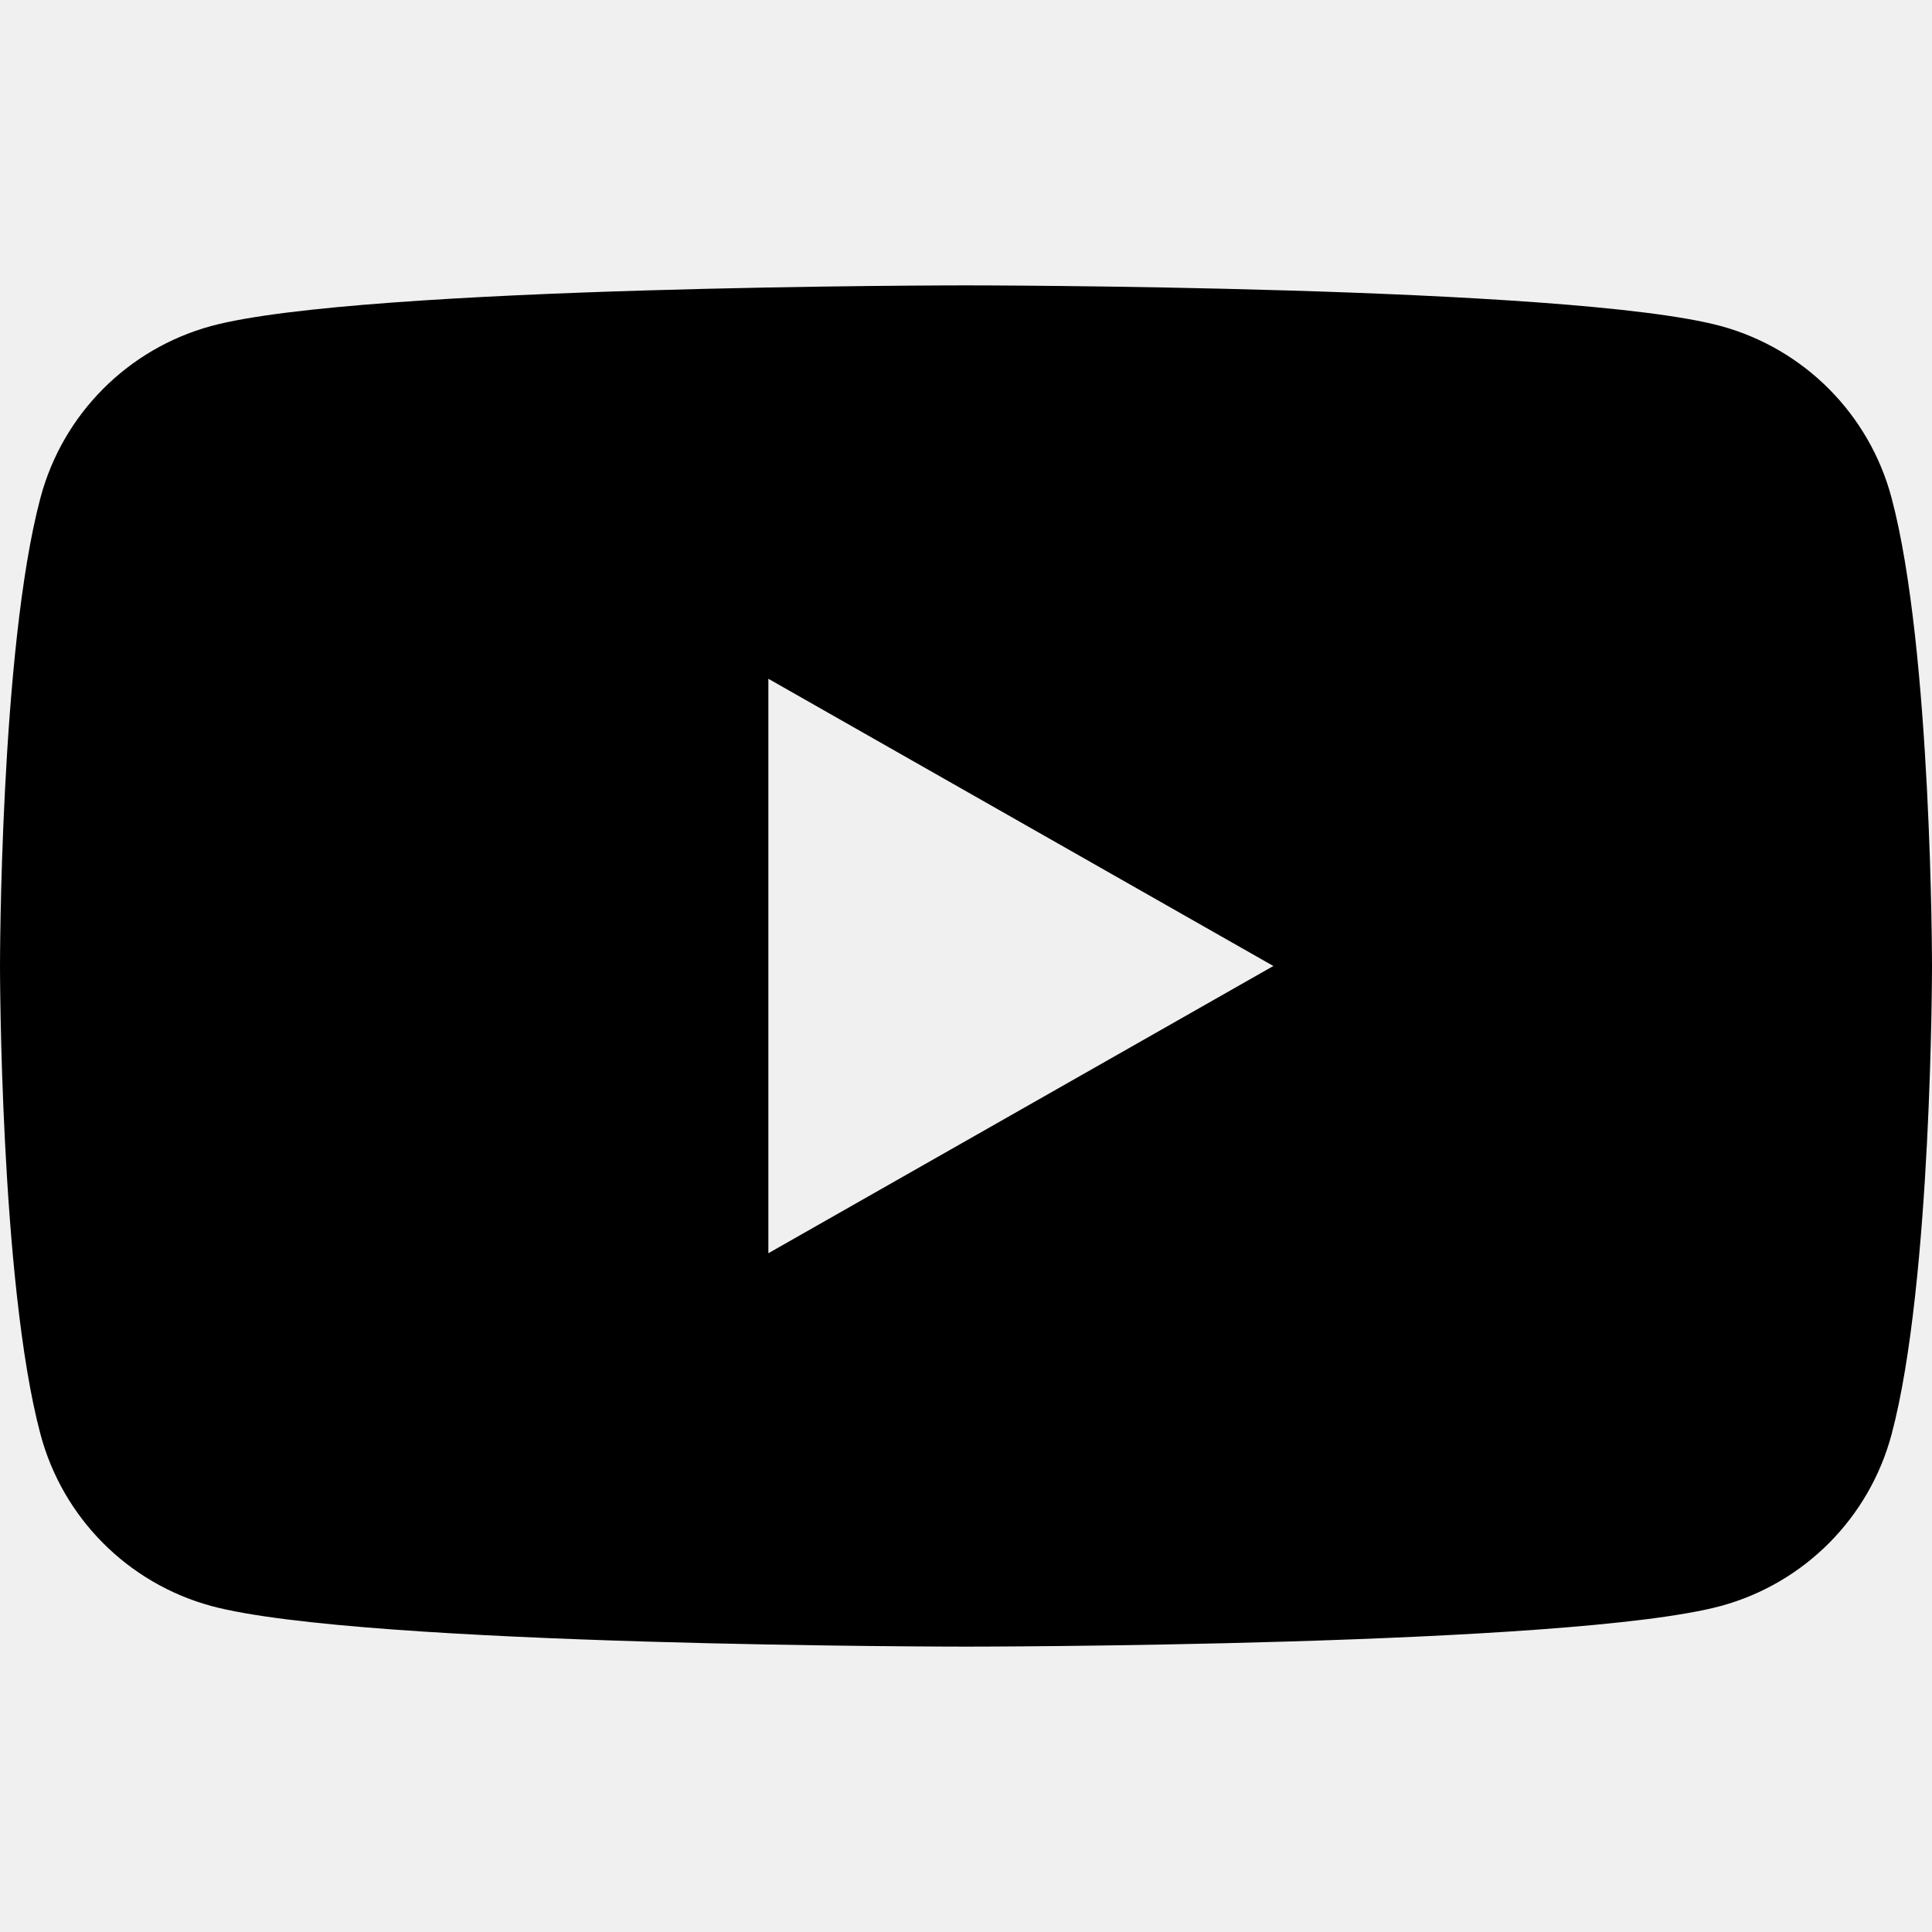
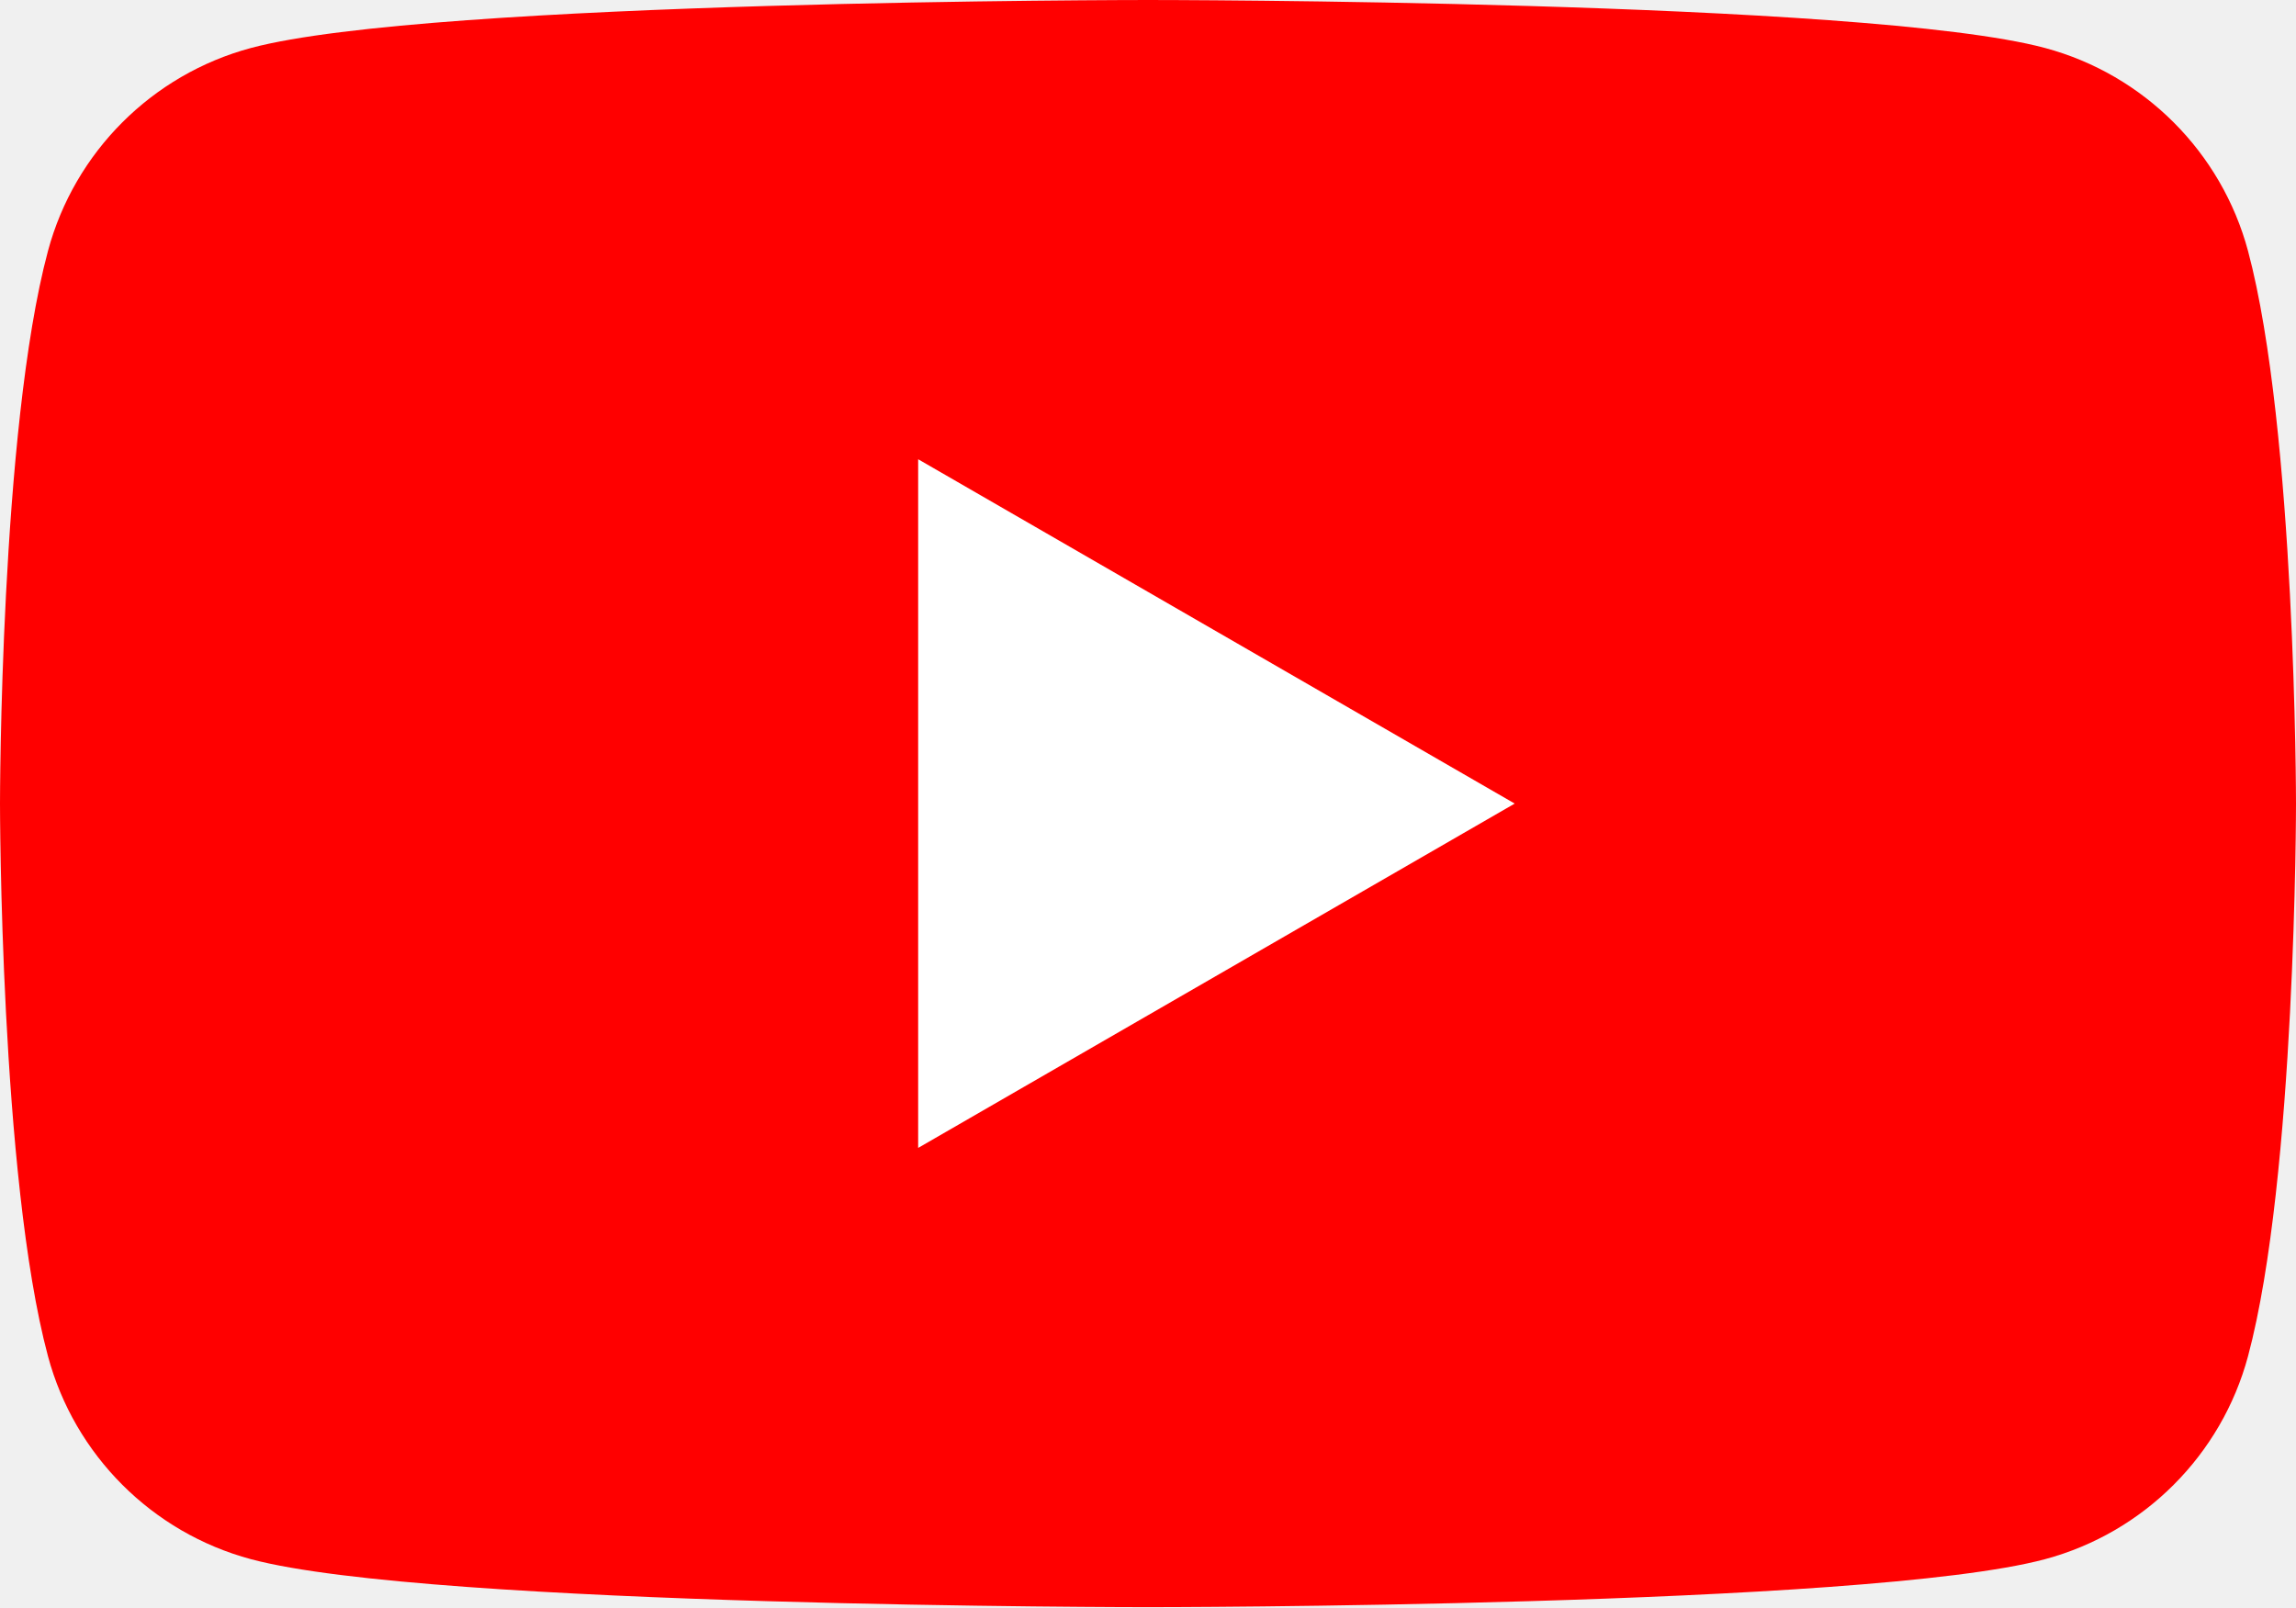
- <svg xmlns="http://www.w3.org/2000/svg" role="img" viewBox="0 0 24 24">
-   <path d="M23.498 6.186a3.016 3.016 0 0 0-2.122-2.136C19.505 3.545 12 3.545 12 3.545s-7.505 0-9.377.505A3.017 3.017 0 0 0 .502 6.186C0 8.07 0 12 0 12s0 3.93.502 5.814a3.016 3.016 0 0 0 2.122 2.136c1.871.505 9.376.505 9.376.505s7.505 0 9.377-.505a3.015 3.015 0 0 0 2.122-2.136C24 15.93 24 12 24 12s0-3.93-.502-5.814zM9.545 15.568V8.432L15.818 12l-6.273 3.568z" />
+ <svg xmlns="http://www.w3.org/2000/svg" class="external-icon" viewBox="0 0 28.57  20" focusable="false" style="pointer-events: none; display: block; width: 100%; height: 100%;">
+   <svg viewBox="0 0 28.57 20" preserveAspectRatio="xMidYMid meet">
+     <g>
+       <path d="M27.973 3.123C27.643 1.893 26.677 0.927 25.447 0.597C23.22 2.24288e-07 14.285 0 14.285 0C14.285 0 5.35 2.24288e-07 3.123 0.597C1.893 0.927 0.927 1.893 0.597 3.123C2.24288e-07 5.35 0 10 0 10C0 10 2.24288e-07 14.65 0.597 16.877C0.927 18.107 1.893 19.073 3.123 19.403C5.35 20 14.285 20 14.285 20C14.285 20 23.22 20 25.447 19.403C26.677 19.073 27.643 18.107 27.973 16.877C28.57 14.65 28.57 10 28.57 10C28.57 10 28.568 5.35 27.973 3.123Z" fill="#FF0000" />
+       <path d="M11.425 14.285L18.848 10L11.425 5.715V14.285Z" fill="white" />
+     </g>
+   </svg>
</svg>
